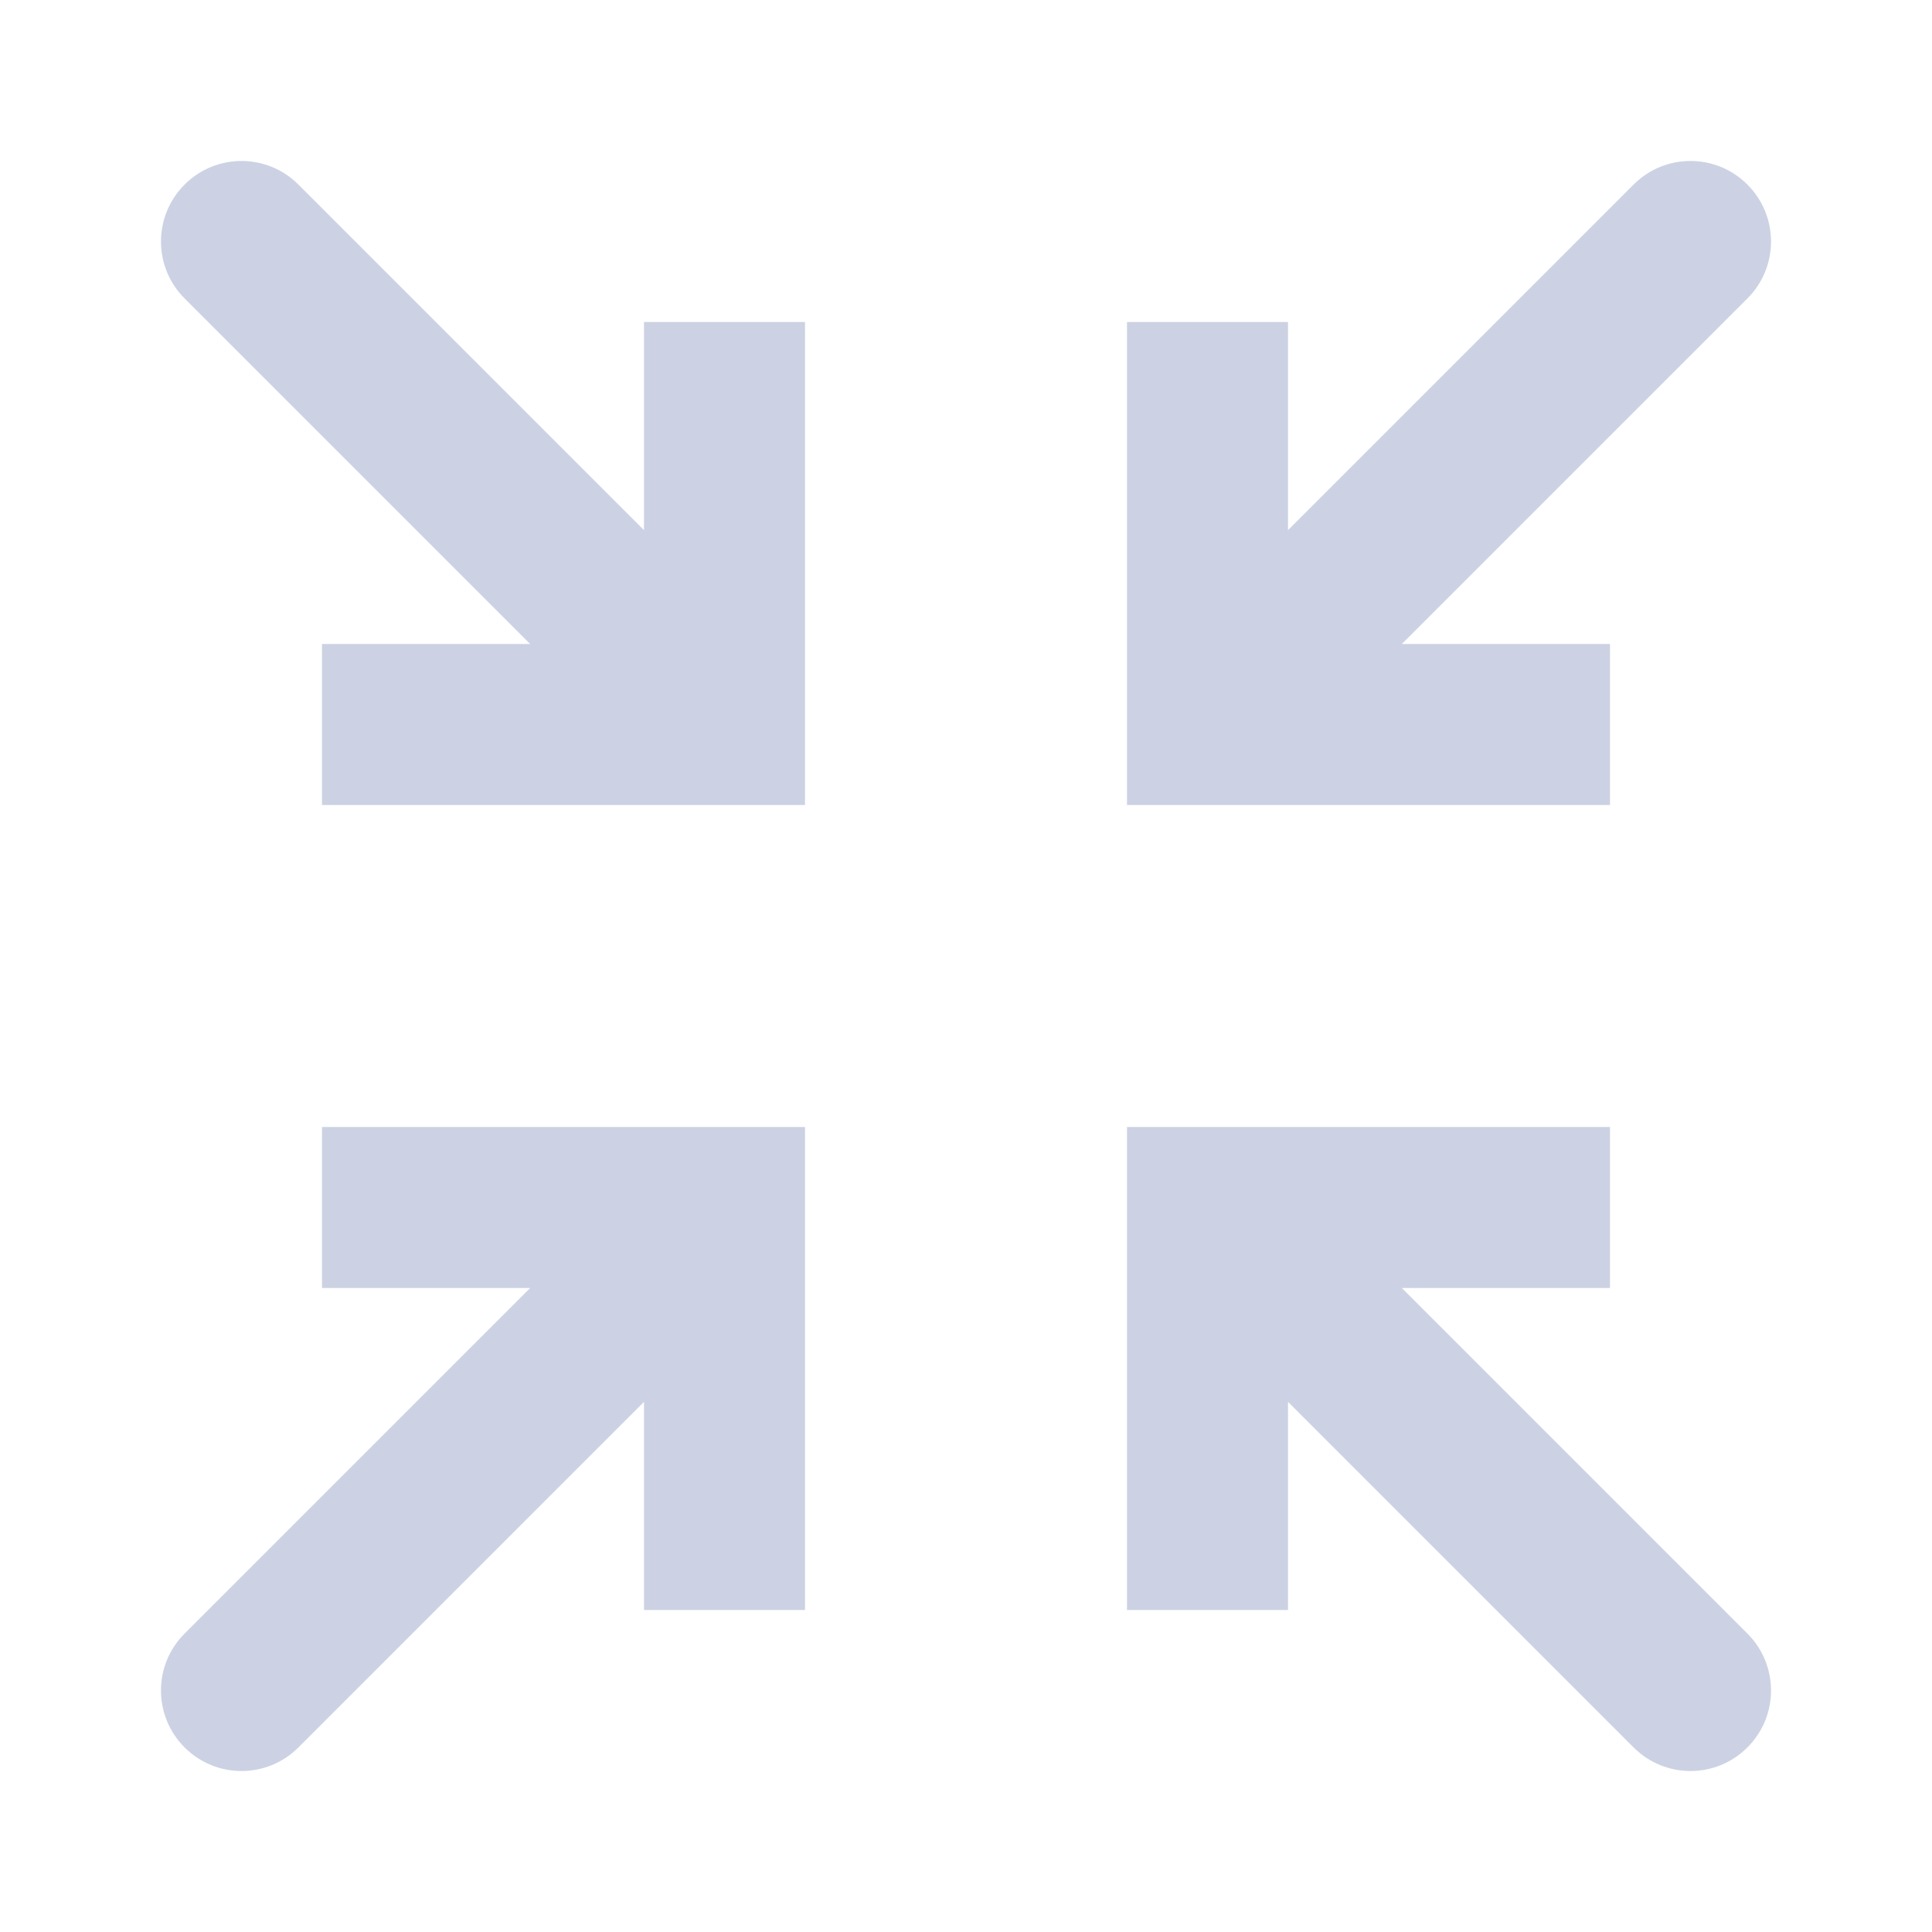
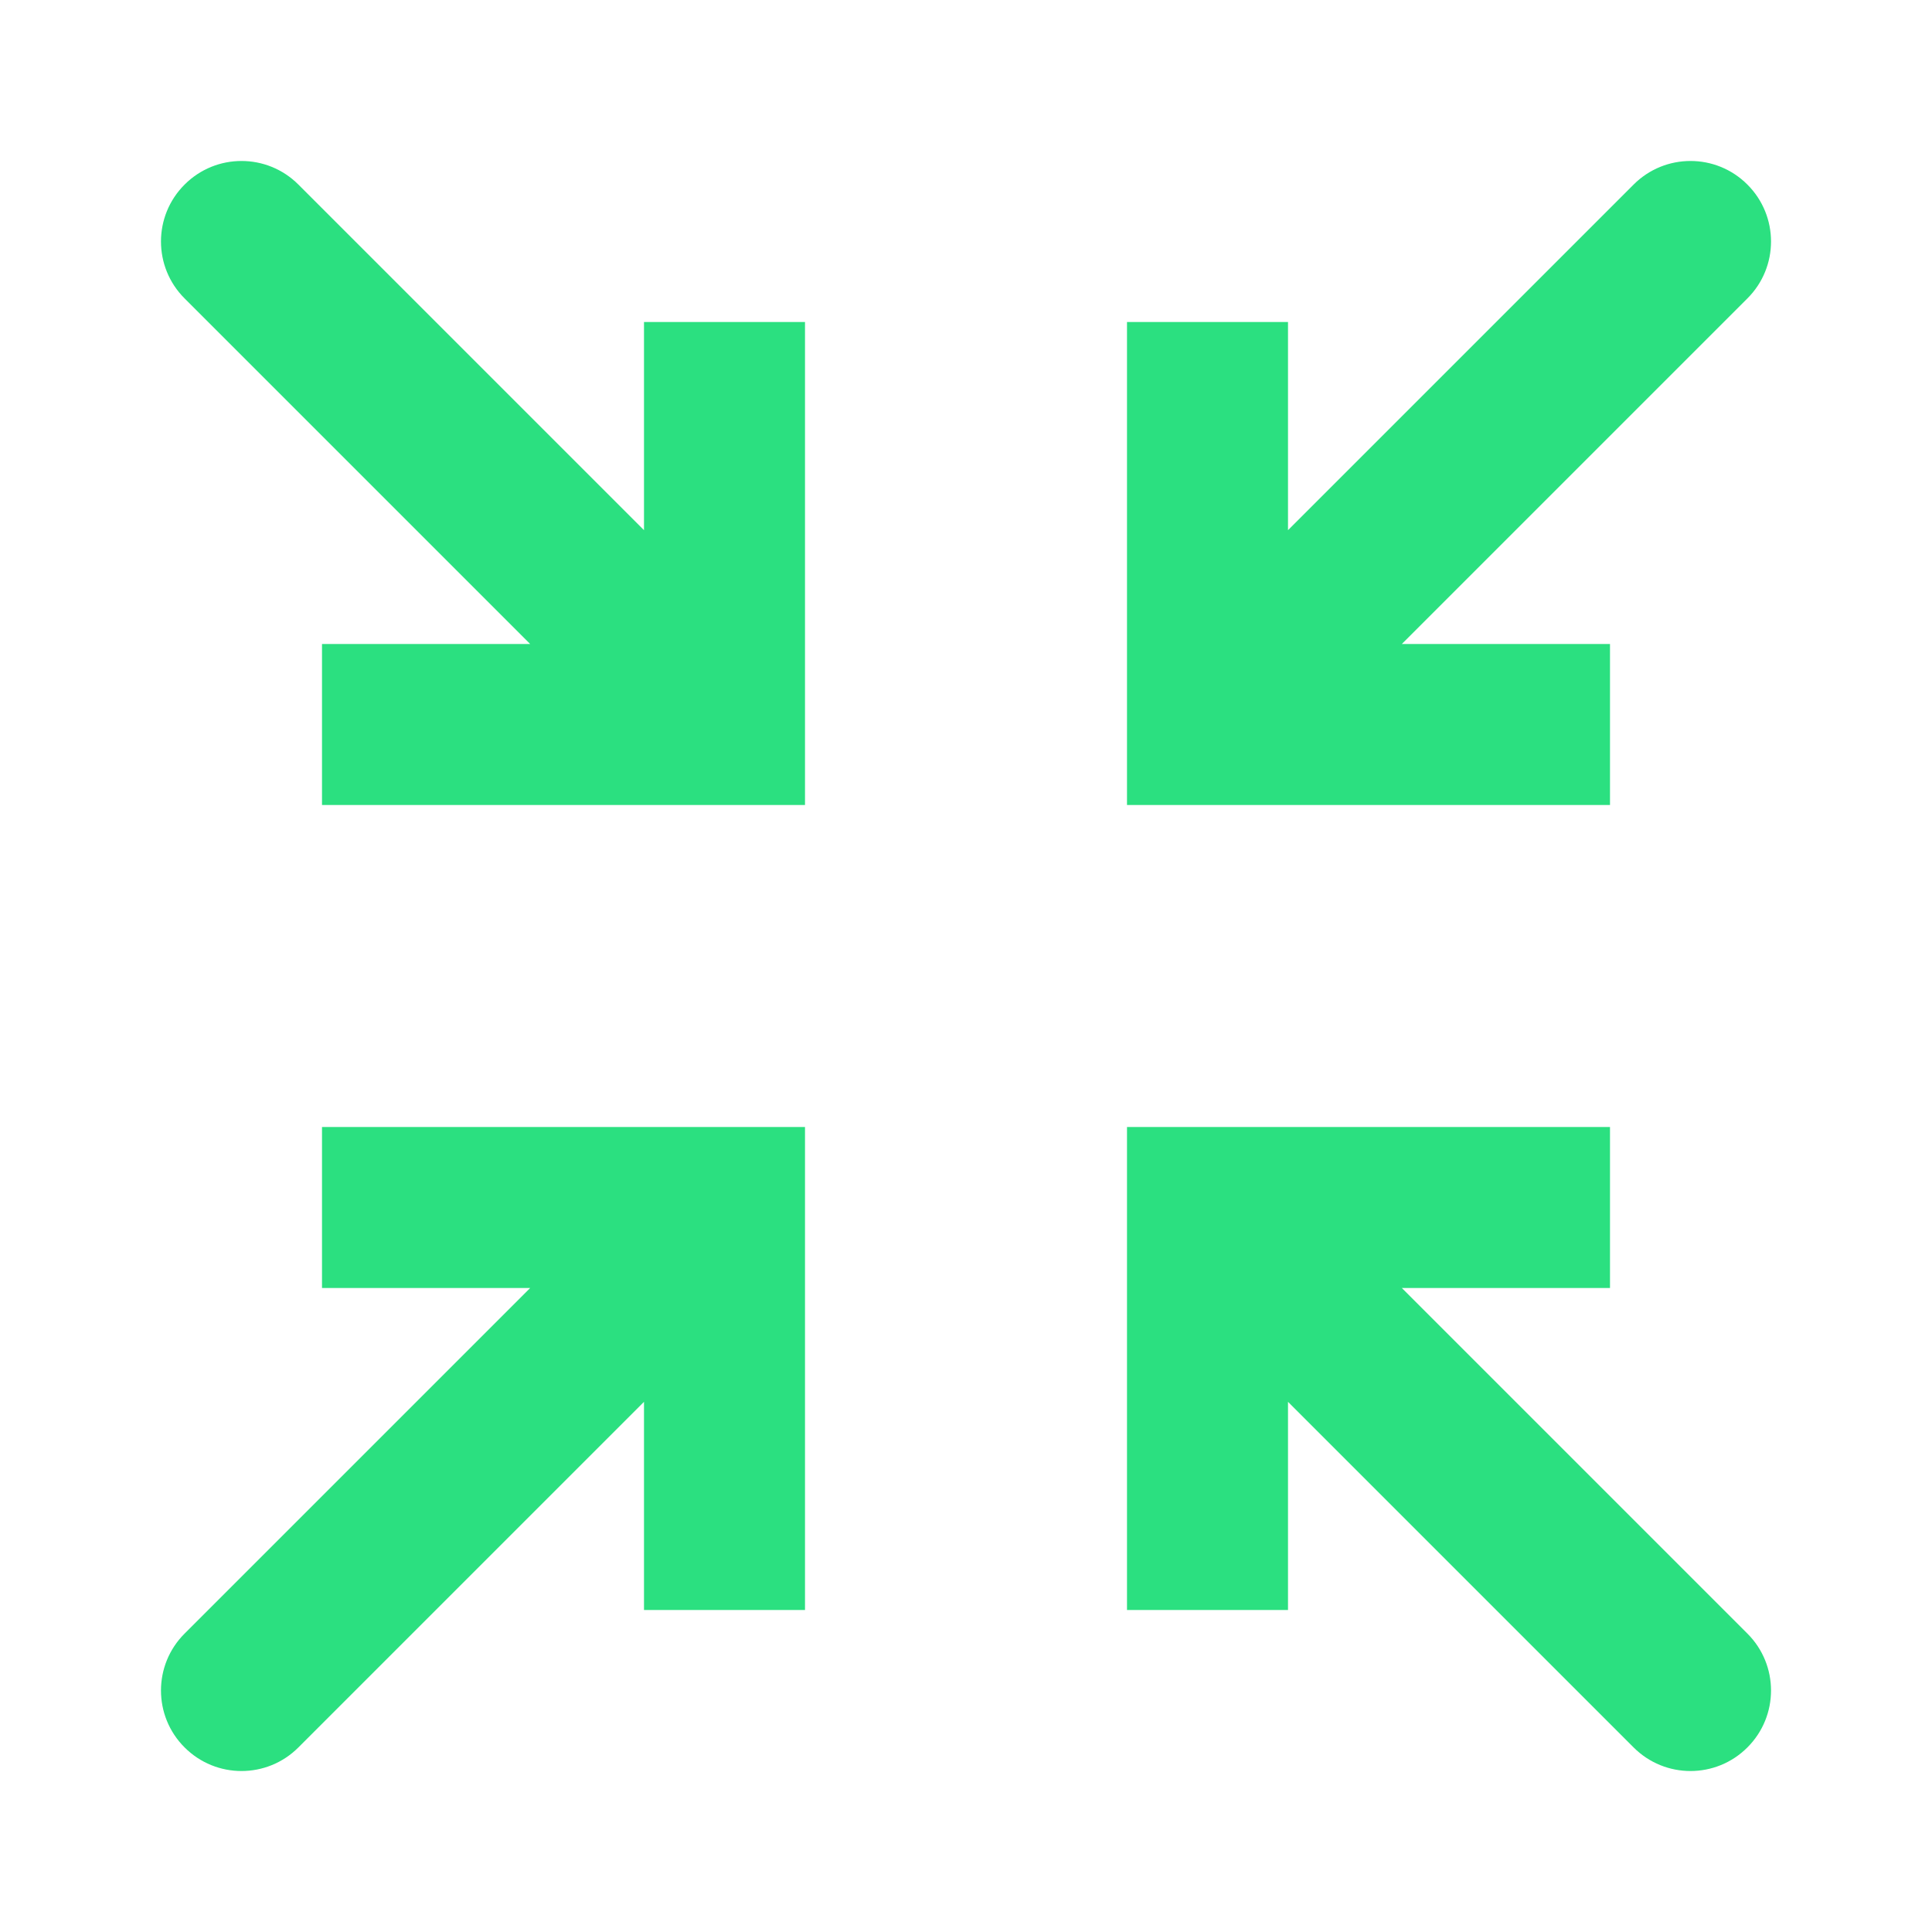
<svg xmlns="http://www.w3.org/2000/svg" width="24" height="24" viewBox="0 0 24 24" fill="none">
-   <path d="M15 15V14H14V15H15ZM20.293 21.707C20.683 22.098 21.317 22.098 21.707 21.707C22.098 21.317 22.098 20.683 21.707 20.293L20.293 21.707ZM15 9H14V10H15V9ZM21.707 3.707C22.098 3.317 22.098 2.683 21.707 2.293C21.317 1.902 20.683 1.902 20.293 2.293L21.707 3.707ZM9 15H10V14H9V15ZM2.293 20.293C1.902 20.683 1.902 21.317 2.293 21.707C2.683 22.098 3.317 22.098 3.707 21.707L2.293 20.293ZM9 9V10H10V9H9ZM3.707 2.293C3.317 1.902 2.683 1.902 2.293 2.293C1.902 2.683 1.902 3.317 2.293 3.707L3.707 2.293ZM16 20V15H14V20H16ZM15 16H20V14H15V16ZM14.293 15.707L20.293 21.707L21.707 20.293L15.707 14.293L14.293 15.707ZM14 4V9H16V4H14ZM15 10H20V8H15V10ZM15.707 9.707L21.707 3.707L20.293 2.293L14.293 8.293L15.707 9.707ZM10 20V15H8V20H10ZM9 14H4V16H9V14ZM8.293 14.293L2.293 20.293L3.707 21.707L9.707 15.707L8.293 14.293ZM8 4V9H10V4H8ZM9 8H4V10H9V8ZM9.707 8.293L3.707 2.293L2.293 3.707L8.293 9.707L9.707 8.293Z" fill="#CCD2E3" />
+   <path d="M15 15V14H14V15H15ZM20.293 21.707C20.683 22.098 21.317 22.098 21.707 21.707C22.098 21.317 22.098 20.683 21.707 20.293L20.293 21.707ZM15 9H14V10H15V9ZM21.707 3.707C22.098 3.317 22.098 2.683 21.707 2.293C21.317 1.902 20.683 1.902 20.293 2.293L21.707 3.707ZM9 15H10V14H9V15ZM2.293 20.293C1.902 20.683 1.902 21.317 2.293 21.707C2.683 22.098 3.317 22.098 3.707 21.707L2.293 20.293ZM9 9V10H10V9H9ZM3.707 2.293C3.317 1.902 2.683 1.902 2.293 2.293C1.902 2.683 1.902 3.317 2.293 3.707L3.707 2.293ZM16 20V15H14V20H16ZM15 16H20V14H15V16ZM14.293 15.707L20.293 21.707L21.707 20.293L15.707 14.293L14.293 15.707ZM14 4V9H16V4H14ZM15 10H20V8H15V10ZM15.707 9.707L21.707 3.707L20.293 2.293L14.293 8.293L15.707 9.707ZM10 20V15H8V20H10ZM9 14H4V16H9V14ZM8.293 14.293L2.293 20.293L3.707 21.707L9.707 15.707L8.293 14.293ZM8 4V9H10V4H8ZM9 8H4V10H9V8ZM9.707 8.293L3.707 2.293L2.293 3.707L8.293 9.707L9.707 8.293Z" fill="#2be080" />
</svg>
